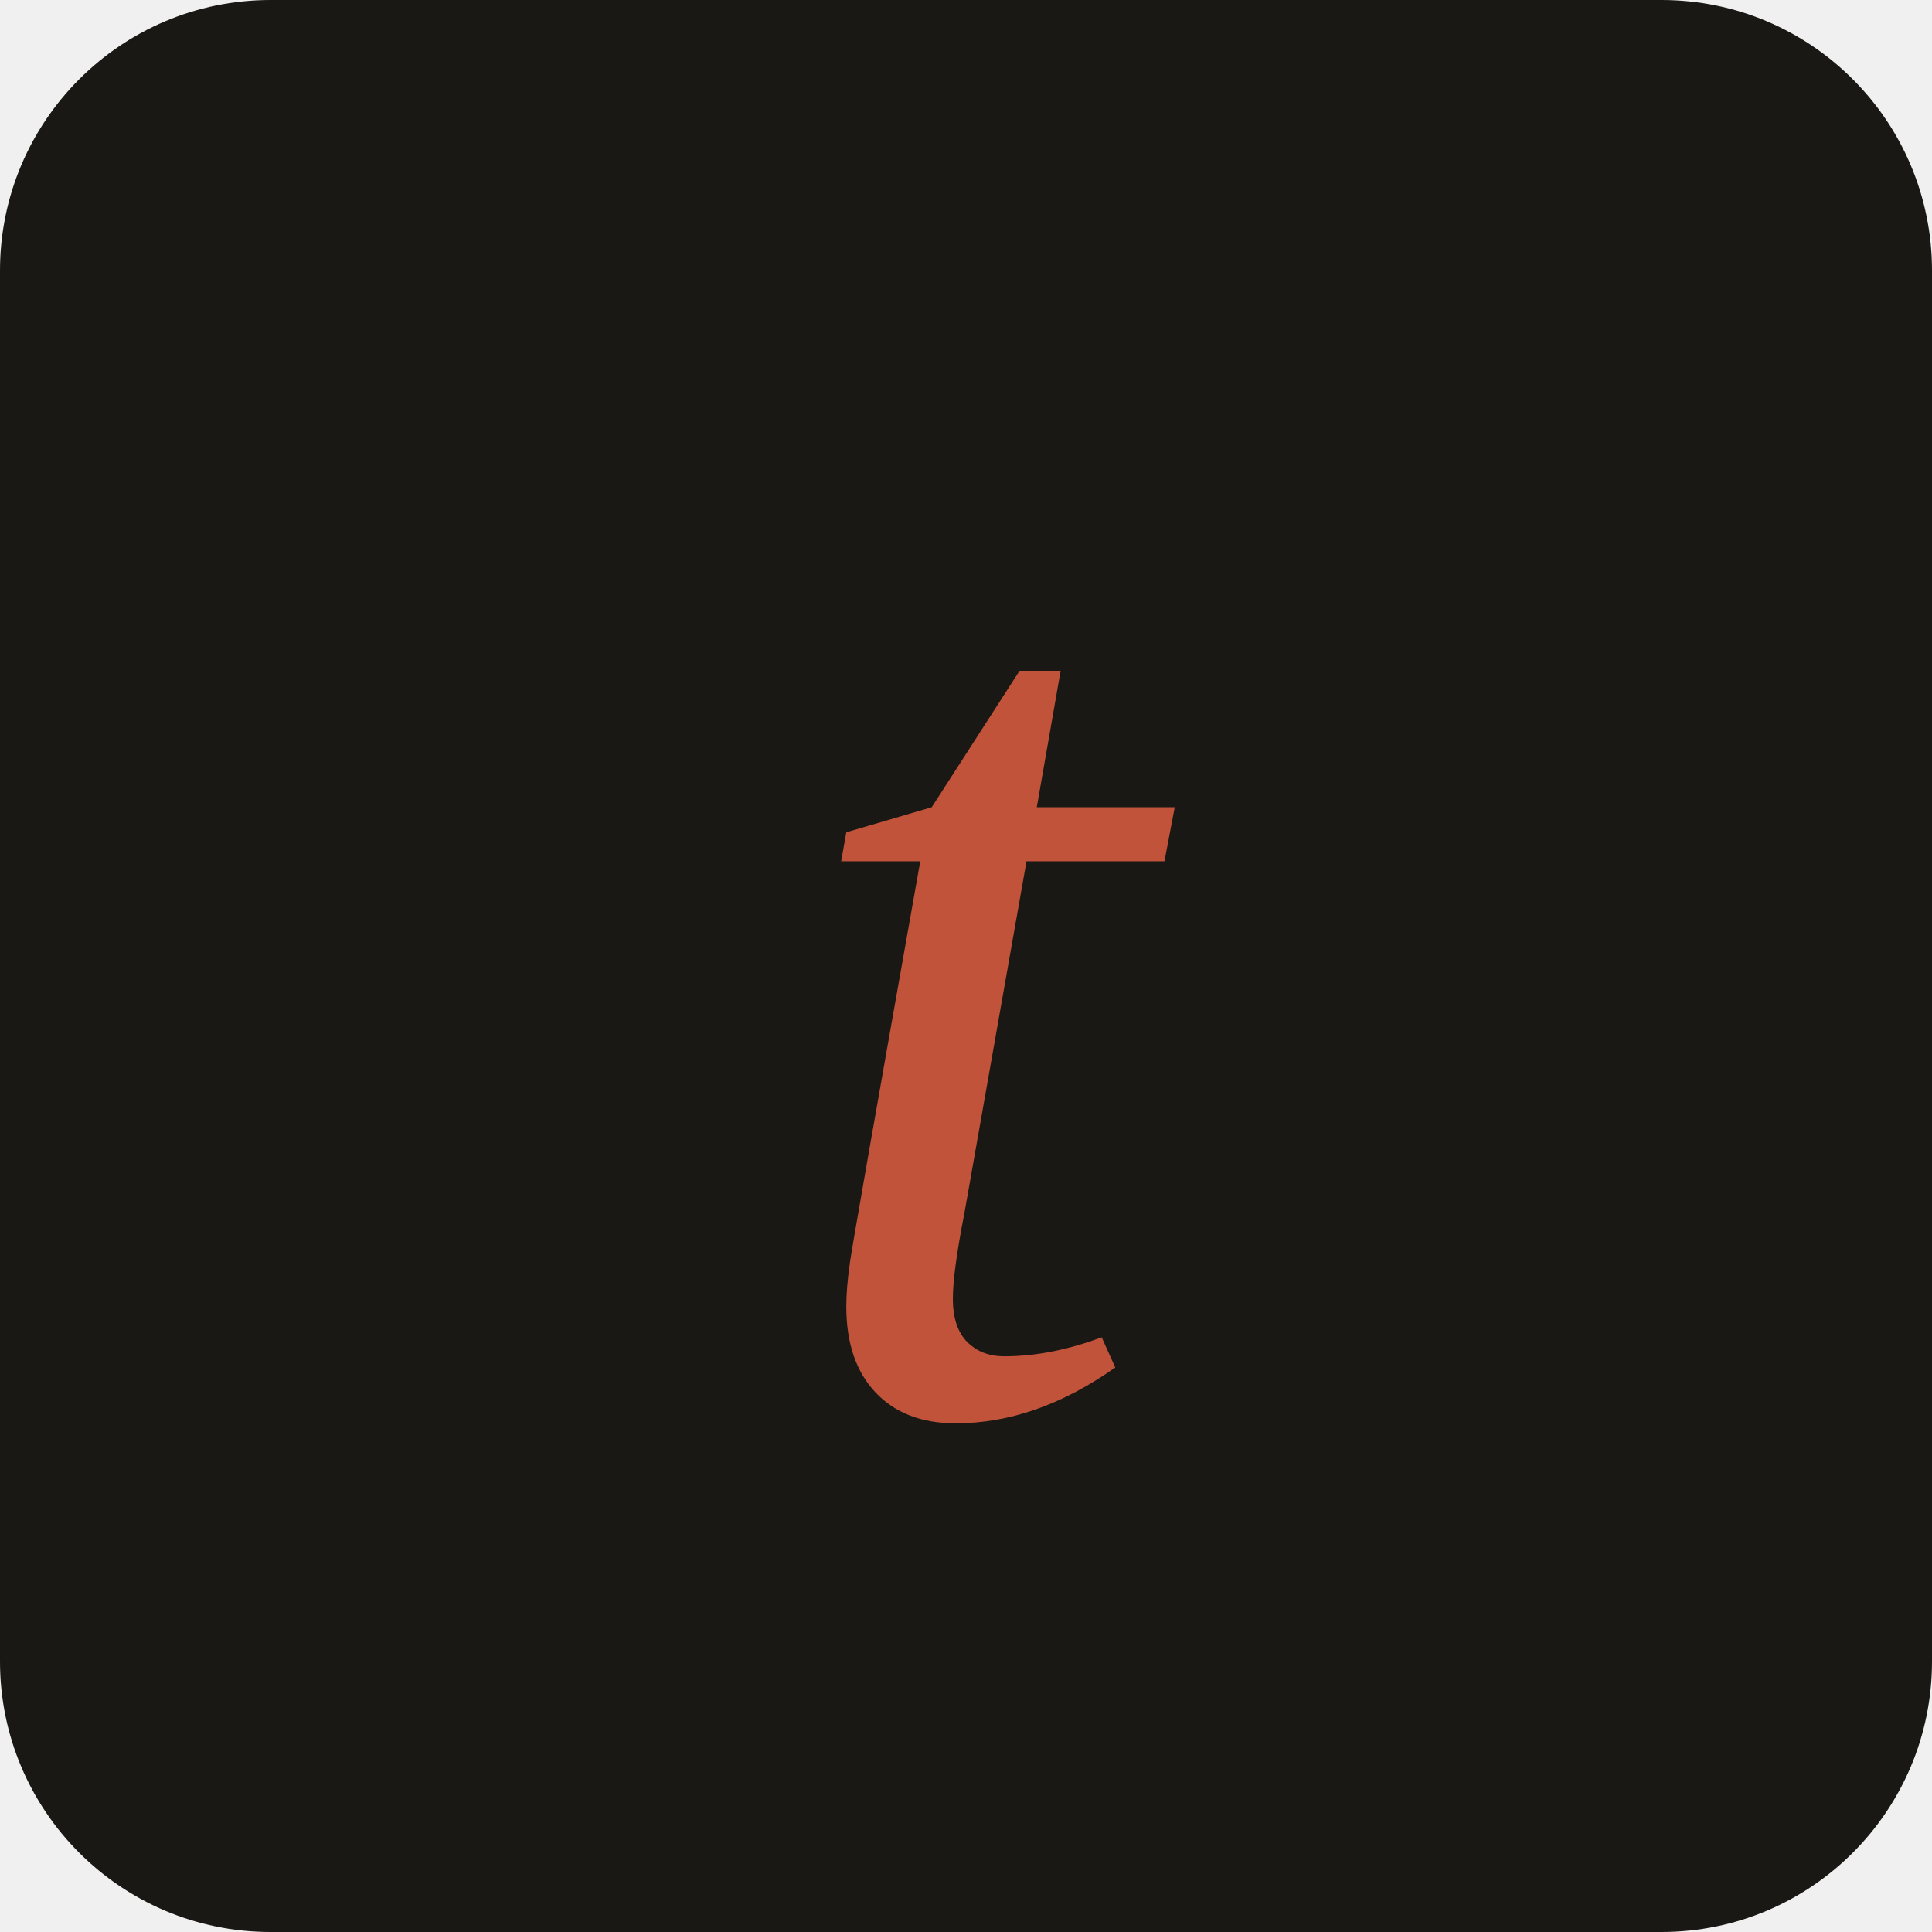
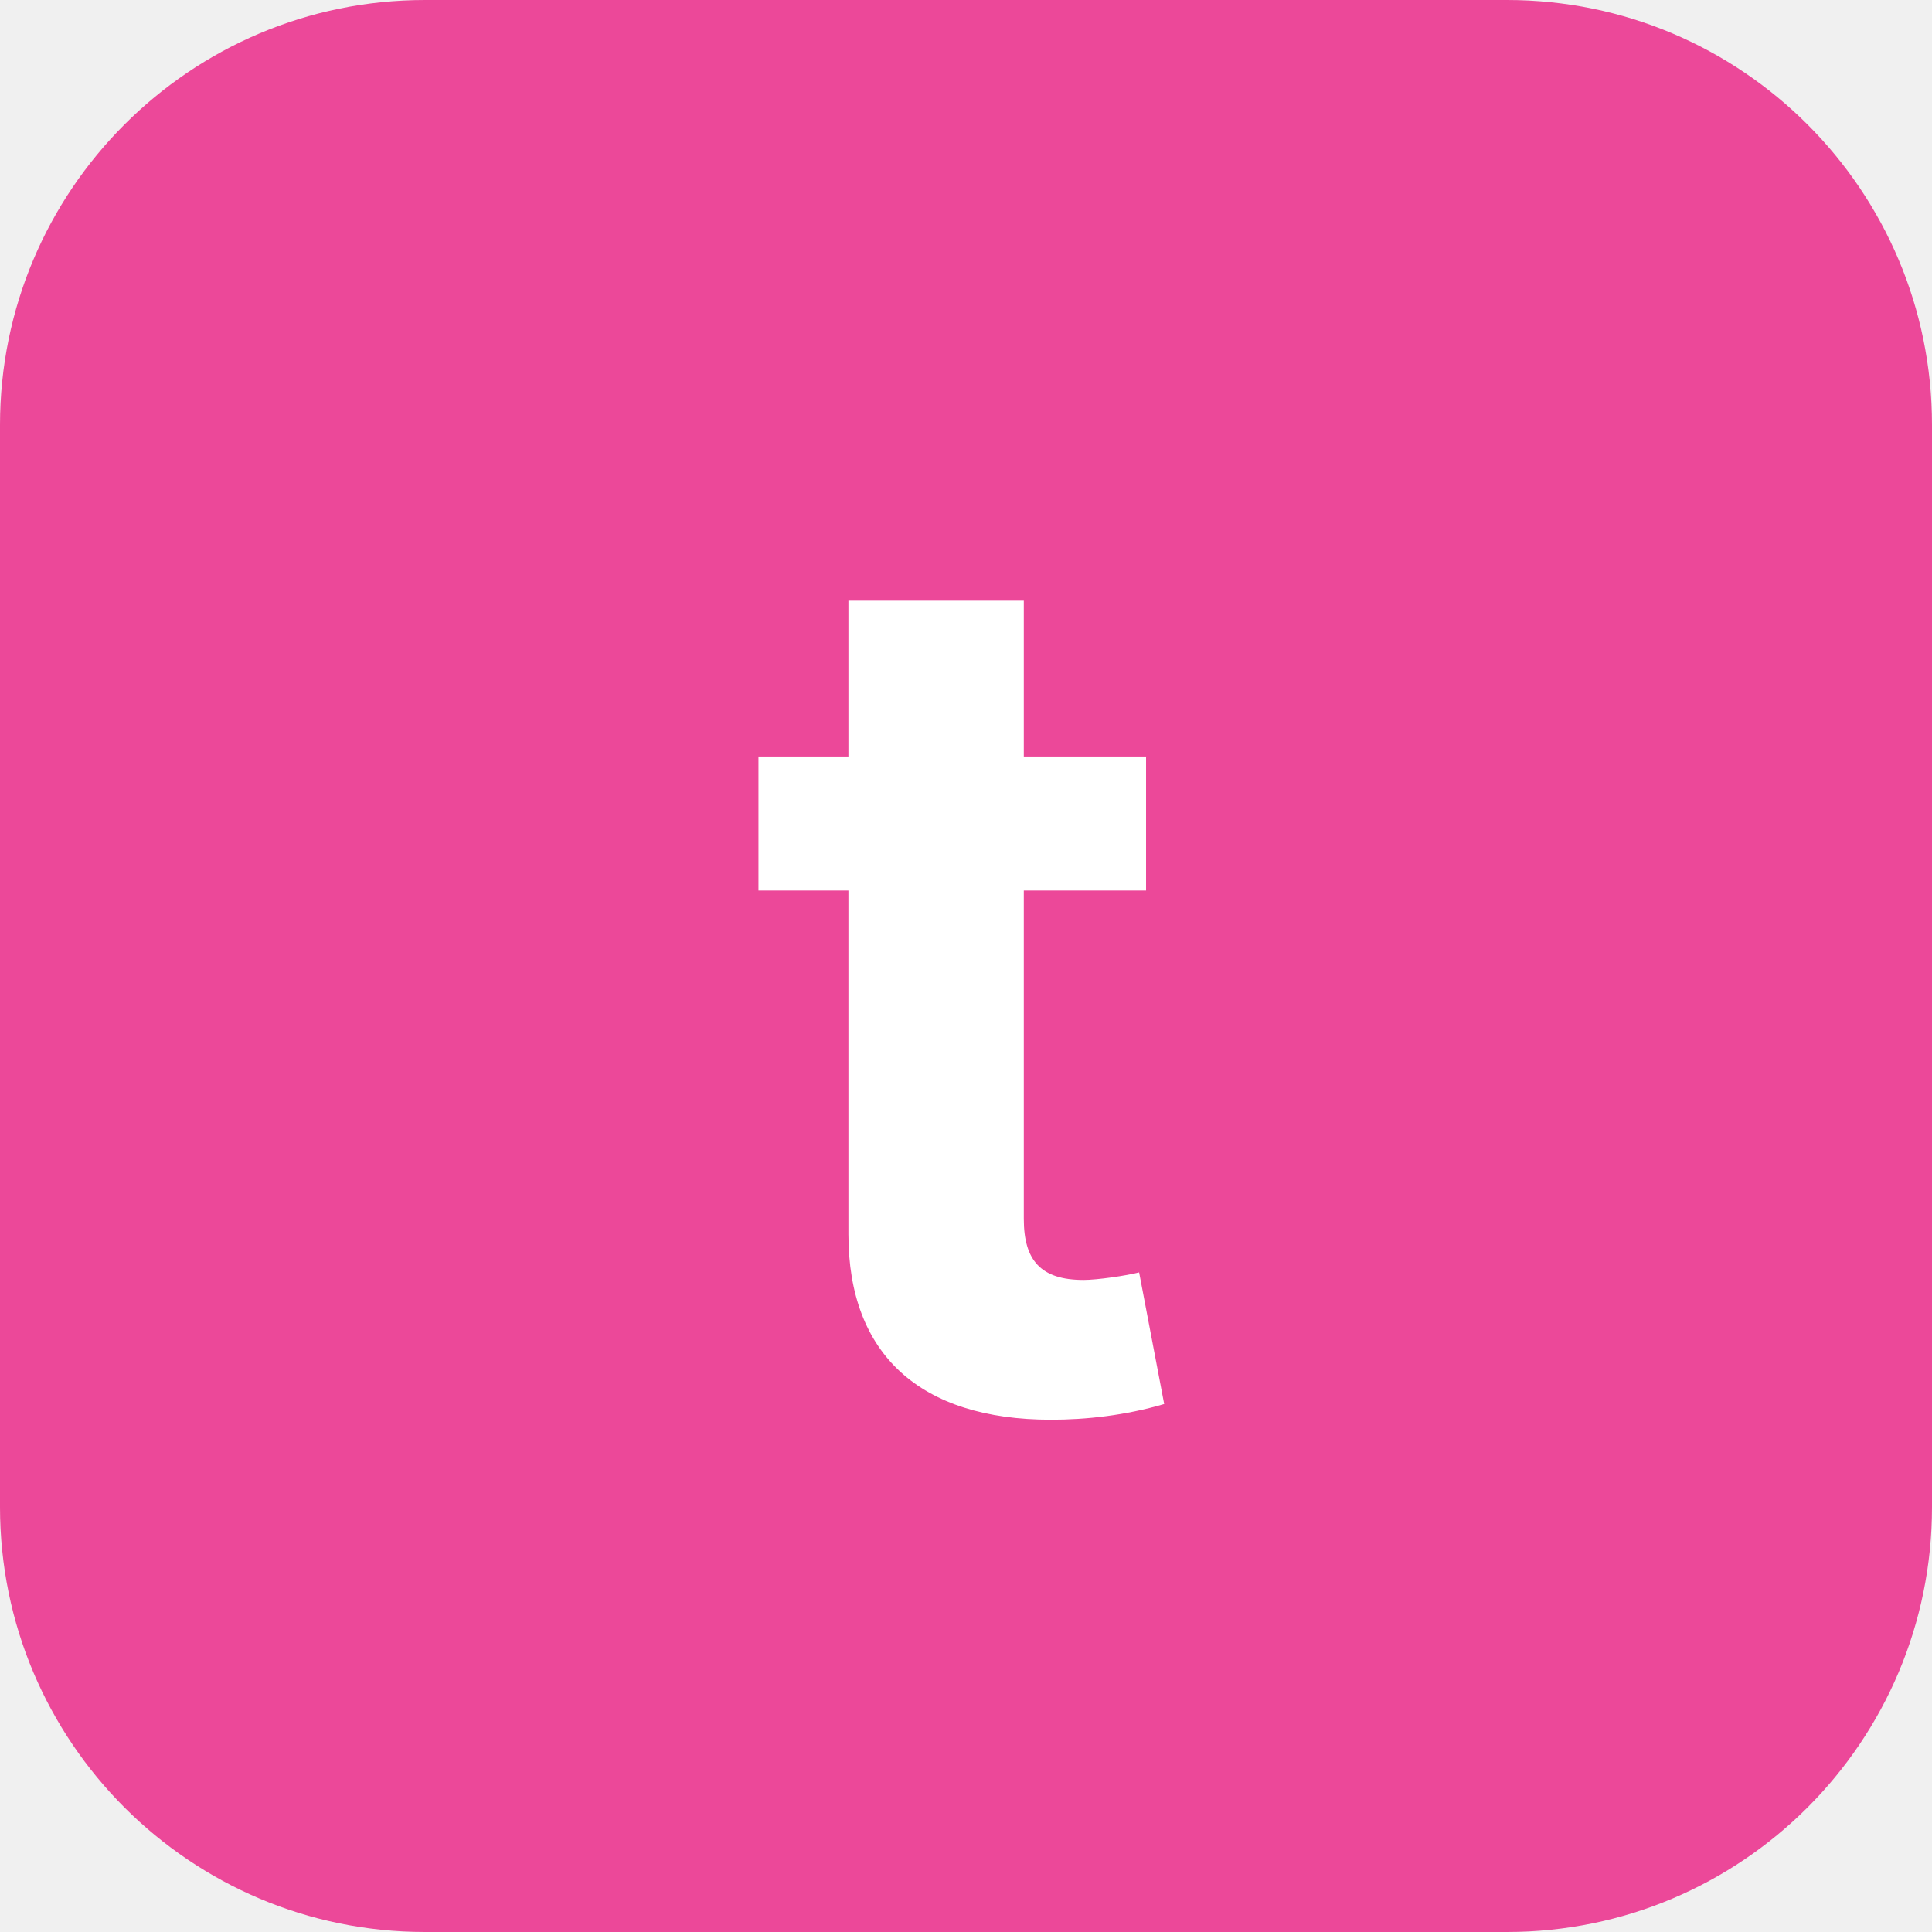
<svg xmlns="http://www.w3.org/2000/svg" viewBox="0 0 100 100">
-   <rect width="100" height="100" rx="14" fill="#1a1814" />
-   <text x="50" y="73" font-family="Georgia, 'Times New Roman', serif" font-size="68" font-style="italic" font-weight="400" fill="#c0533a" text-anchor="middle">t</text>
+   <rect width="100" height="100" rx="22" fill="#ec4899" />
+   <text x="50" y="73" font-family="Space Grotesk, -apple-system, sans-serif" font-size="62" font-weight="700" fill="#ffffff" text-anchor="middle">t</text>
</svg>
